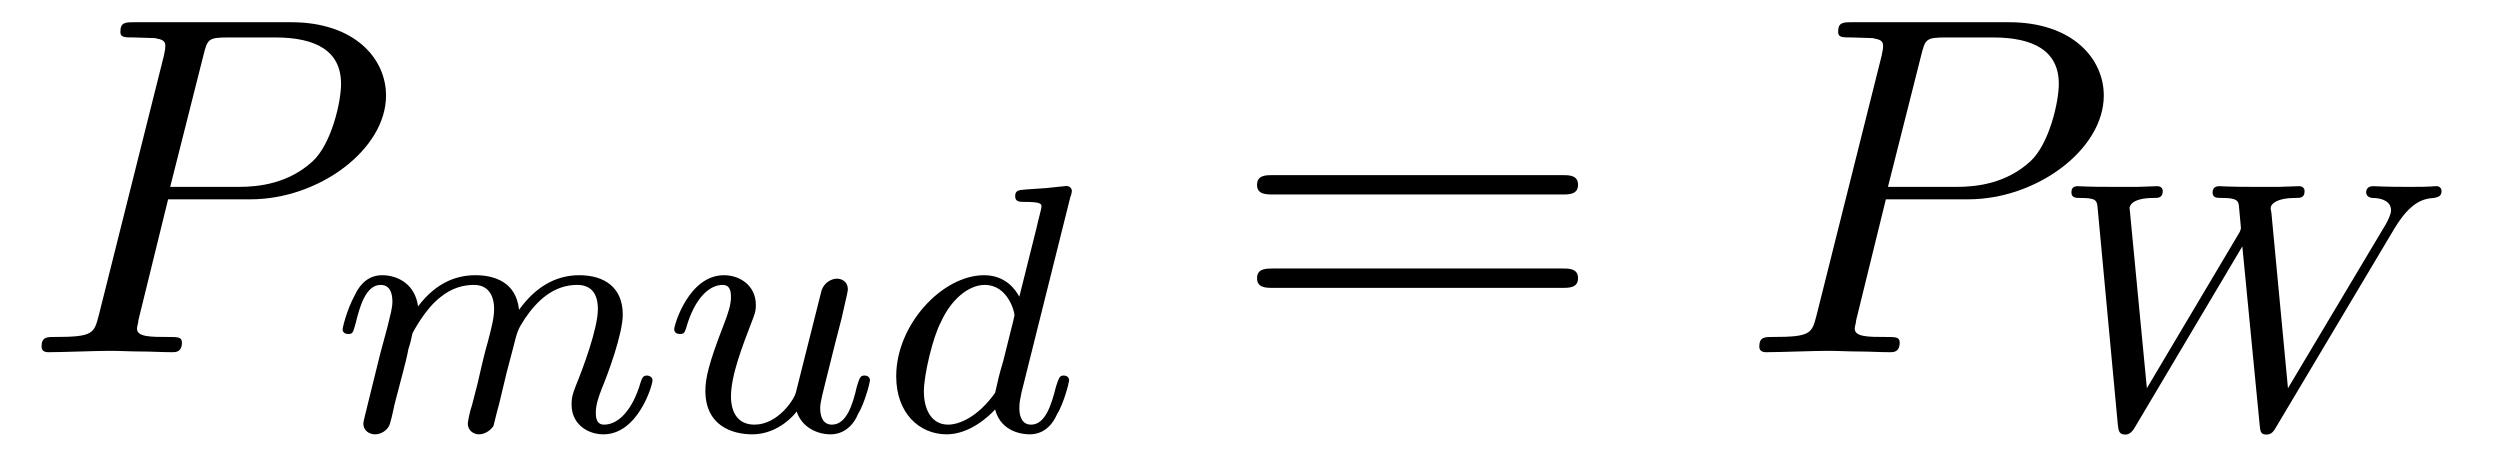
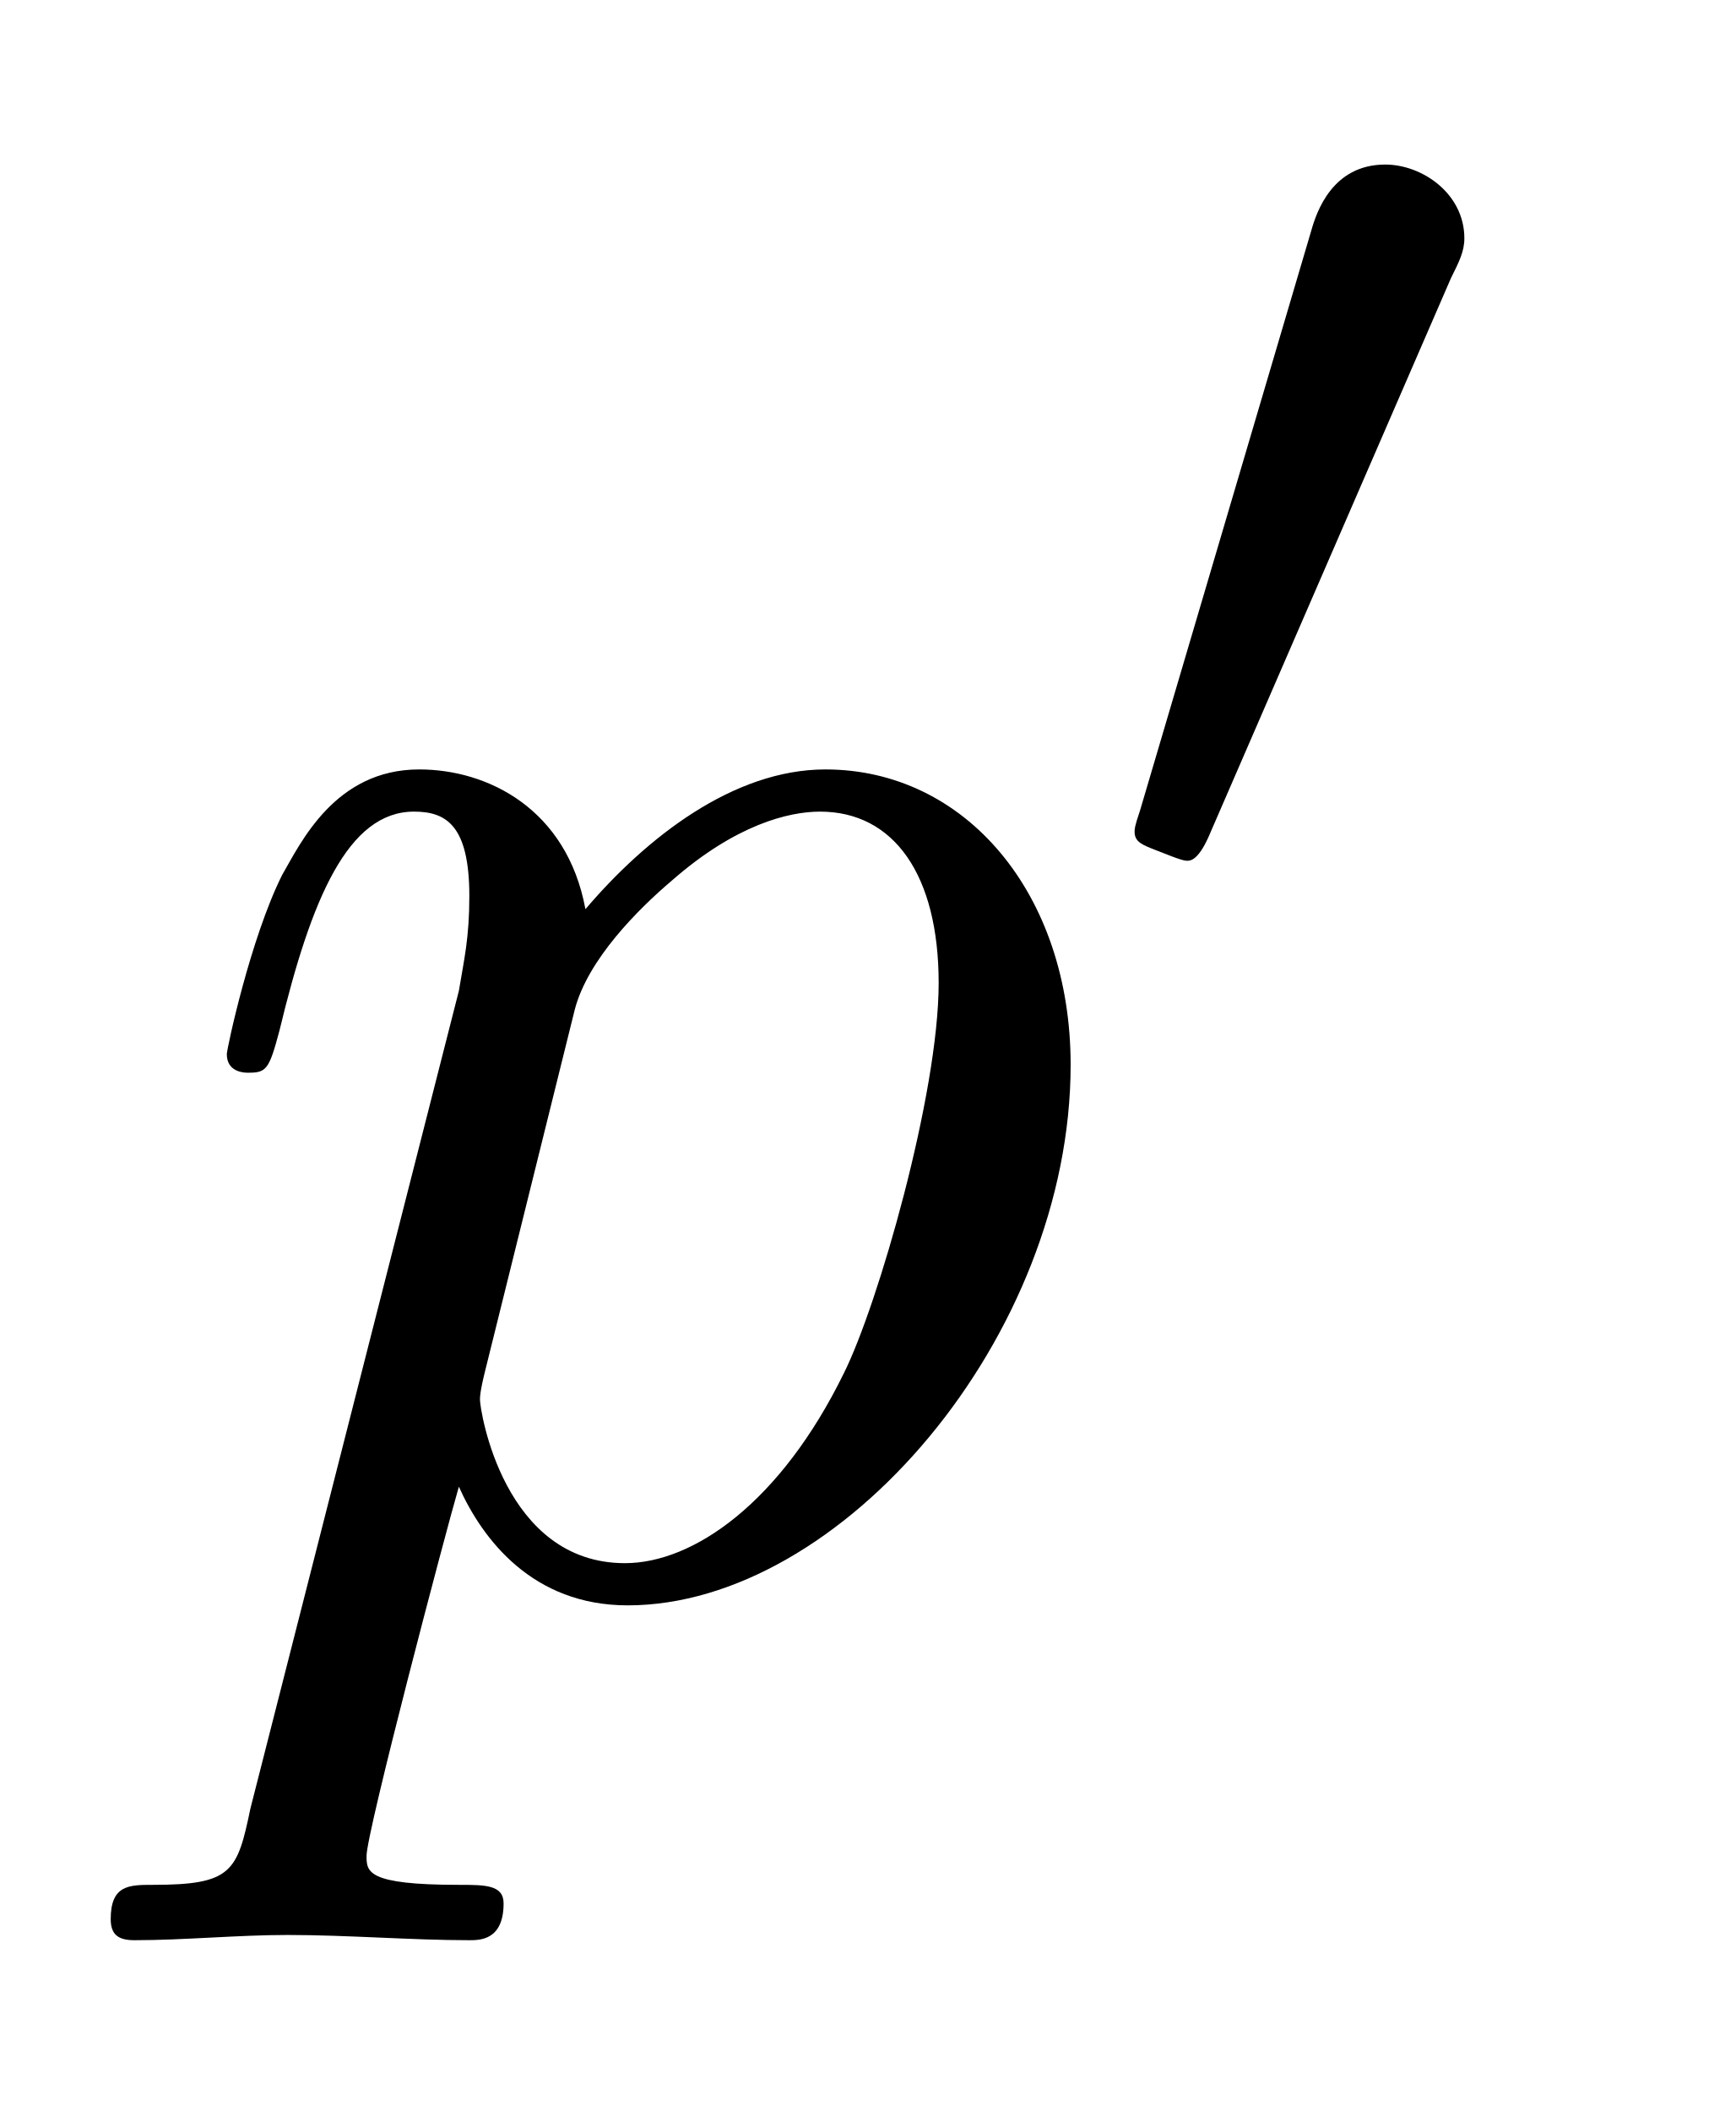
- <svg xmlns="http://www.w3.org/2000/svg" xmlns:xlink="http://www.w3.org/1999/xlink" viewBox="0 0 56.466 10.232" version="1.2">
+ <svg xmlns="http://www.w3.org/2000/svg" xmlns:xlink="http://www.w3.org/1999/xlink" viewBox="0 0 10.284 12.508" version="1.2">
  <defs>
    <g>
      <symbol overflow="visible" id="glyph0-0">
        <path style="stroke:none;" d="" />
      </symbol>
      <symbol overflow="visible" id="glyph0-1">
-         <path style="stroke:none;" d="M 3.297 -3.453 L 5.156 -3.453 C 6.703 -3.453 8.219 -4.578 8.219 -5.797 C 8.219 -6.641 7.5 -7.453 6.078 -7.453 L 2.547 -7.453 C 2.328 -7.453 2.219 -7.453 2.219 -7.234 C 2.219 -7.109 2.312 -7.109 2.531 -7.109 C 2.672 -7.109 2.875 -7.094 3 -7.094 C 3.172 -7.062 3.234 -7.031 3.234 -6.922 C 3.234 -6.875 3.234 -6.844 3.203 -6.703 L 1.734 -0.844 C 1.625 -0.422 1.609 -0.344 0.734 -0.344 C 0.562 -0.344 0.438 -0.344 0.438 -0.125 C 0.438 0 0.562 0 0.594 0 C 0.906 0 1.672 -0.031 1.984 -0.031 C 2.219 -0.031 2.453 -0.016 2.688 -0.016 C 2.922 -0.016 3.156 0 3.391 0 C 3.469 0 3.609 0 3.609 -0.219 C 3.609 -0.344 3.516 -0.344 3.297 -0.344 C 2.906 -0.344 2.594 -0.344 2.594 -0.531 C 2.594 -0.594 2.625 -0.656 2.625 -0.719 Z M 4.094 -6.703 C 4.188 -7.078 4.203 -7.109 4.672 -7.109 L 5.719 -7.109 C 6.625 -7.109 7.203 -6.812 7.203 -6.062 C 7.203 -5.641 6.984 -4.703 6.562 -4.312 C 6.016 -3.812 5.359 -3.734 4.891 -3.734 L 3.344 -3.734 Z M 4.094 -6.703 " />
+         <path style="stroke:none;" d="M 0.484 1.328 C 0.406 1.703 0.375 1.781 -0.094 1.781 C -0.234 1.781 -0.344 1.781 -0.344 1.984 C -0.344 2.078 -0.297 2.109 -0.203 2.109 C 0.094 2.109 0.406 2.078 0.703 2.078 C 1.062 2.078 1.438 2.109 1.781 2.109 C 1.844 2.109 1.984 2.109 1.984 1.891 C 1.984 1.781 1.875 1.781 1.719 1.781 C 1.172 1.781 1.172 1.703 1.172 1.609 C 1.172 1.469 1.641 -0.312 1.719 -0.578 C 1.859 -0.266 2.156 0.125 2.719 0.125 C 3.984 0.125 5.344 -1.469 5.344 -3.078 C 5.344 -4.094 4.719 -4.828 3.891 -4.828 C 3.344 -4.828 2.828 -4.422 2.469 -4 C 2.359 -4.594 1.891 -4.828 1.484 -4.828 C 0.984 -4.828 0.781 -4.391 0.672 -4.203 C 0.484 -3.828 0.344 -3.172 0.344 -3.141 C 0.344 -3.031 0.453 -3.031 0.469 -3.031 C 0.578 -3.031 0.594 -3.047 0.656 -3.281 C 0.844 -4.062 1.062 -4.578 1.453 -4.578 C 1.641 -4.578 1.781 -4.5 1.781 -4.078 C 1.781 -3.828 1.75 -3.703 1.719 -3.516 Z M 2.406 -3.406 C 2.484 -3.703 2.781 -4 2.984 -4.172 C 3.359 -4.5 3.672 -4.578 3.859 -4.578 C 4.297 -4.578 4.562 -4.203 4.562 -3.562 C 4.562 -2.906 4.203 -1.656 4 -1.25 C 3.625 -0.484 3.109 -0.125 2.703 -0.125 C 1.984 -0.125 1.844 -1.031 1.844 -1.094 C 1.844 -1.109 1.844 -1.141 1.875 -1.266 Z M 2.406 -3.406 " />
      </symbol>
      <symbol overflow="visible" id="glyph1-0">
        <path style="stroke:none;" d="" />
      </symbol>
      <symbol overflow="visible" id="glyph1-1">
-         <path style="stroke:none;" d="M 1.594 -1.312 C 1.625 -1.422 1.703 -1.734 1.719 -1.844 C 1.75 -1.922 1.797 -2.125 1.812 -2.203 C 1.828 -2.234 2.094 -2.75 2.438 -3.016 C 2.703 -3.234 2.969 -3.297 3.203 -3.297 C 3.484 -3.297 3.656 -3.109 3.656 -2.75 C 3.656 -2.562 3.609 -2.375 3.516 -2.016 C 3.453 -1.812 3.328 -1.281 3.281 -1.062 L 3.156 -0.578 C 3.109 -0.453 3.062 -0.203 3.062 -0.172 C 3.062 0.016 3.219 0.078 3.312 0.078 C 3.453 0.078 3.578 -0.016 3.641 -0.109 C 3.656 -0.156 3.719 -0.438 3.766 -0.594 L 3.938 -1.312 C 3.969 -1.422 4.047 -1.734 4.078 -1.844 C 4.188 -2.281 4.188 -2.281 4.359 -2.547 C 4.625 -2.938 5 -3.297 5.531 -3.297 C 5.828 -3.297 6 -3.125 6 -2.75 C 6 -2.312 5.656 -1.391 5.5 -1.016 C 5.422 -0.812 5.406 -0.75 5.406 -0.594 C 5.406 -0.141 5.781 0.078 6.125 0.078 C 6.906 0.078 7.234 -1.031 7.234 -1.141 C 7.234 -1.219 7.156 -1.25 7.109 -1.25 C 7.016 -1.25 7 -1.188 6.969 -1.109 C 6.781 -0.453 6.453 -0.141 6.141 -0.141 C 6.016 -0.141 5.953 -0.219 5.953 -0.406 C 5.953 -0.594 6.016 -0.766 6.094 -0.969 C 6.219 -1.266 6.562 -2.188 6.562 -2.625 C 6.562 -3.234 6.156 -3.516 5.578 -3.516 C 5.031 -3.516 4.578 -3.234 4.219 -2.734 C 4.156 -3.375 3.641 -3.516 3.234 -3.516 C 2.859 -3.516 2.375 -3.391 1.938 -2.812 C 1.875 -3.297 1.5 -3.516 1.125 -3.516 C 0.844 -3.516 0.641 -3.344 0.516 -3.078 C 0.312 -2.703 0.234 -2.312 0.234 -2.297 C 0.234 -2.219 0.297 -2.188 0.359 -2.188 C 0.469 -2.188 0.469 -2.219 0.531 -2.438 C 0.625 -2.828 0.766 -3.297 1.094 -3.297 C 1.312 -3.297 1.359 -3.094 1.359 -2.922 C 1.359 -2.766 1.312 -2.625 1.25 -2.359 C 1.234 -2.297 1.109 -1.828 1.078 -1.719 L 0.781 -0.516 C 0.75 -0.391 0.703 -0.203 0.703 -0.172 C 0.703 0.016 0.859 0.078 0.969 0.078 C 1.109 0.078 1.234 -0.016 1.281 -0.109 C 1.312 -0.156 1.375 -0.438 1.406 -0.594 Z M 1.594 -1.312 " />
-       </symbol>
-       <symbol overflow="visible" id="glyph1-2">
-         <path style="stroke:none;" d="M 2.984 -0.875 C 2.953 -0.719 2.578 -0.141 2.047 -0.141 C 1.656 -0.141 1.516 -0.438 1.516 -0.781 C 1.516 -1.266 1.797 -1.969 1.969 -2.422 C 2.047 -2.625 2.078 -2.688 2.078 -2.844 C 2.078 -3.281 1.719 -3.516 1.359 -3.516 C 0.562 -3.516 0.234 -2.391 0.234 -2.297 C 0.234 -2.219 0.297 -2.188 0.359 -2.188 C 0.469 -2.188 0.469 -2.234 0.5 -2.312 C 0.703 -3.031 1.047 -3.297 1.328 -3.297 C 1.453 -3.297 1.516 -3.219 1.516 -3.031 C 1.516 -2.844 1.453 -2.656 1.344 -2.375 C 1.016 -1.531 0.938 -1.188 0.938 -0.906 C 0.938 -0.125 1.531 0.078 2 0.078 C 2.594 0.078 2.969 -0.391 3 -0.438 C 3.125 -0.062 3.484 0.078 3.766 0.078 C 4.141 0.078 4.328 -0.234 4.375 -0.359 C 4.547 -0.641 4.656 -1.109 4.656 -1.141 C 4.656 -1.188 4.625 -1.25 4.531 -1.25 C 4.438 -1.25 4.422 -1.203 4.359 -1 C 4.266 -0.594 4.125 -0.141 3.797 -0.141 C 3.609 -0.141 3.531 -0.297 3.531 -0.516 C 3.531 -0.656 3.609 -0.922 3.656 -1.125 C 3.703 -1.328 3.828 -1.797 3.859 -1.938 L 4.016 -2.547 C 4.062 -2.766 4.156 -3.141 4.156 -3.188 C 4.156 -3.391 4 -3.438 3.906 -3.438 C 3.797 -3.438 3.625 -3.359 3.562 -3.172 Z M 2.984 -0.875 " />
-       </symbol>
-       <symbol overflow="visible" id="glyph1-3">
-         <path style="stroke:none;" d="M 4.281 -5.297 C 4.297 -5.312 4.312 -5.406 4.312 -5.422 C 4.312 -5.453 4.281 -5.531 4.188 -5.531 C 4.156 -5.531 3.906 -5.5 3.734 -5.484 L 3.281 -5.453 C 3.109 -5.438 3.031 -5.438 3.031 -5.297 C 3.031 -5.172 3.141 -5.172 3.234 -5.172 C 3.625 -5.172 3.625 -5.125 3.625 -5.062 C 3.625 -5.016 3.547 -4.75 3.516 -4.594 L 3.125 -3.031 C 3.047 -3.172 2.828 -3.516 2.328 -3.516 C 1.391 -3.516 0.344 -2.406 0.344 -1.234 C 0.344 -0.391 0.875 0.078 1.484 0.078 C 2 0.078 2.438 -0.328 2.578 -0.484 C 2.719 0.062 3.266 0.078 3.359 0.078 C 3.734 0.078 3.906 -0.219 3.969 -0.359 C 4.141 -0.641 4.25 -1.109 4.25 -1.141 C 4.25 -1.188 4.219 -1.25 4.125 -1.25 C 4.031 -1.25 4.016 -1.188 3.953 -1 C 3.844 -0.562 3.703 -0.141 3.391 -0.141 C 3.203 -0.141 3.125 -0.297 3.125 -0.516 C 3.125 -0.672 3.156 -0.75 3.172 -0.859 Z M 2.578 -0.859 C 2.188 -0.312 1.766 -0.141 1.516 -0.141 C 1.141 -0.141 0.969 -0.484 0.969 -0.891 C 0.969 -1.266 1.172 -2.125 1.359 -2.469 C 1.578 -2.953 1.969 -3.297 2.344 -3.297 C 2.859 -3.297 3.016 -2.703 3.016 -2.609 C 3.016 -2.578 2.812 -1.797 2.766 -1.594 C 2.656 -1.219 2.656 -1.203 2.578 -0.859 Z M 2.578 -0.859 " />
-       </symbol>
-       <symbol overflow="visible" id="glyph1-4">
-         <path style="stroke:none;" d="M 7.781 -4.484 C 8.141 -5.078 8.422 -5.156 8.672 -5.172 C 8.75 -5.188 8.844 -5.203 8.844 -5.328 C 8.844 -5.391 8.797 -5.438 8.734 -5.438 C 8.594 -5.438 8.719 -5.422 8.094 -5.422 C 7.562 -5.422 7.344 -5.438 7.297 -5.438 C 7.172 -5.438 7.141 -5.359 7.141 -5.297 C 7.141 -5.188 7.266 -5.172 7.281 -5.172 C 7.5 -5.172 7.703 -5.094 7.703 -4.891 C 7.703 -4.797 7.625 -4.656 7.594 -4.594 L 5.375 -0.875 L 5 -4.844 C 5 -4.859 4.984 -4.906 4.984 -4.938 C 4.984 -5.047 5.141 -5.172 5.531 -5.172 C 5.656 -5.172 5.75 -5.172 5.75 -5.328 C 5.75 -5.391 5.703 -5.438 5.625 -5.438 C 5.531 -5.438 5.25 -5.422 5.156 -5.422 L 4.688 -5.422 C 3.969 -5.422 3.891 -5.438 3.828 -5.438 C 3.797 -5.438 3.672 -5.438 3.672 -5.297 C 3.672 -5.172 3.766 -5.172 3.891 -5.172 C 4.219 -5.172 4.25 -5.109 4.266 -5 C 4.266 -4.984 4.312 -4.531 4.312 -4.5 C 4.312 -4.484 4.312 -4.438 4.25 -4.344 L 2.188 -0.875 L 1.812 -4.797 C 1.812 -4.844 1.797 -4.906 1.797 -4.938 C 1.797 -5 1.859 -5.172 2.344 -5.172 C 2.438 -5.172 2.547 -5.172 2.547 -5.328 C 2.547 -5.391 2.5 -5.438 2.422 -5.438 C 2.344 -5.438 2.047 -5.422 1.969 -5.422 L 1.484 -5.422 C 0.75 -5.422 0.719 -5.438 0.625 -5.438 C 0.5 -5.438 0.484 -5.359 0.484 -5.297 C 0.484 -5.172 0.594 -5.172 0.672 -5.172 C 1.047 -5.172 1.062 -5.125 1.078 -4.922 L 1.531 -0.062 C 1.547 0.094 1.562 0.172 1.703 0.172 C 1.766 0.172 1.844 0.141 1.922 0 L 4.344 -4.078 L 4.734 -0.062 C 4.75 0.094 4.75 0.172 4.891 0.172 C 5.016 0.172 5.062 0.078 5.109 0 Z M 7.781 -4.484 " />
-       </symbol>
-       <symbol overflow="visible" id="glyph2-0">
-         <path style="stroke:none;" d="" />
-       </symbol>
-       <symbol overflow="visible" id="glyph2-1">
-         <path style="stroke:none;" d="M 7.5 -3.562 C 7.656 -3.562 7.859 -3.562 7.859 -3.781 C 7.859 -4 7.656 -4 7.5 -4 L 0.969 -4 C 0.812 -4 0.609 -4 0.609 -3.781 C 0.609 -3.562 0.812 -3.562 0.984 -3.562 Z M 7.5 -1.453 C 7.656 -1.453 7.859 -1.453 7.859 -1.672 C 7.859 -1.891 7.656 -1.891 7.5 -1.891 L 0.984 -1.891 C 0.812 -1.891 0.609 -1.891 0.609 -1.672 C 0.609 -1.453 0.812 -1.453 0.969 -1.453 Z M 7.5 -1.453 " />
+         <path style="stroke:none;" d="M 2.109 -3.781 C 2.156 -3.875 2.188 -3.938 2.188 -4.016 C 2.188 -4.281 1.938 -4.453 1.719 -4.453 C 1.406 -4.453 1.312 -4.172 1.281 -4.062 L 0.266 -0.625 C 0.234 -0.531 0.234 -0.516 0.234 -0.5 C 0.234 -0.438 0.281 -0.422 0.359 -0.391 C 0.516 -0.328 0.531 -0.328 0.547 -0.328 C 0.562 -0.328 0.609 -0.328 0.672 -0.469 Z M 2.109 -3.781 " />
      </symbol>
    </g>
  </defs>
  <g id="surface1">
    <g style="fill:rgb(0%,0%,0%);fill-opacity:1;">
-       <use xlink:href="#glyph0-1" x="0.5" y="7.955" />
+       <use xlink:href="#glyph0-1" x="1" y="9.387" />
    </g>
    <g style="fill:rgb(0%,0%,0%);fill-opacity:1;">
-       <use xlink:href="#glyph1-1" x="7.504" y="9.732" />
-       <use xlink:href="#glyph1-2" x="14.994" y="9.732" />
-       <use xlink:href="#glyph1-3" x="19.898" y="9.732" />
-     </g>
-     <g style="fill:rgb(0%,0%,0%);fill-opacity:1;">
-       <use xlink:href="#glyph2-1" x="27.783" y="7.955" />
-     </g>
-     <g style="fill:rgb(0%,0%,0%);fill-opacity:1;">
-       <use xlink:href="#glyph0-1" x="39.298" y="7.955" />
-     </g>
-     <g style="fill:rgb(0%,0%,0%);fill-opacity:1;">
-       <use xlink:href="#glyph1-4" x="46.302" y="9.643" />
+       <use xlink:href="#glyph1-1" x="6.489" y="5.428" />
    </g>
  </g>
</svg>
